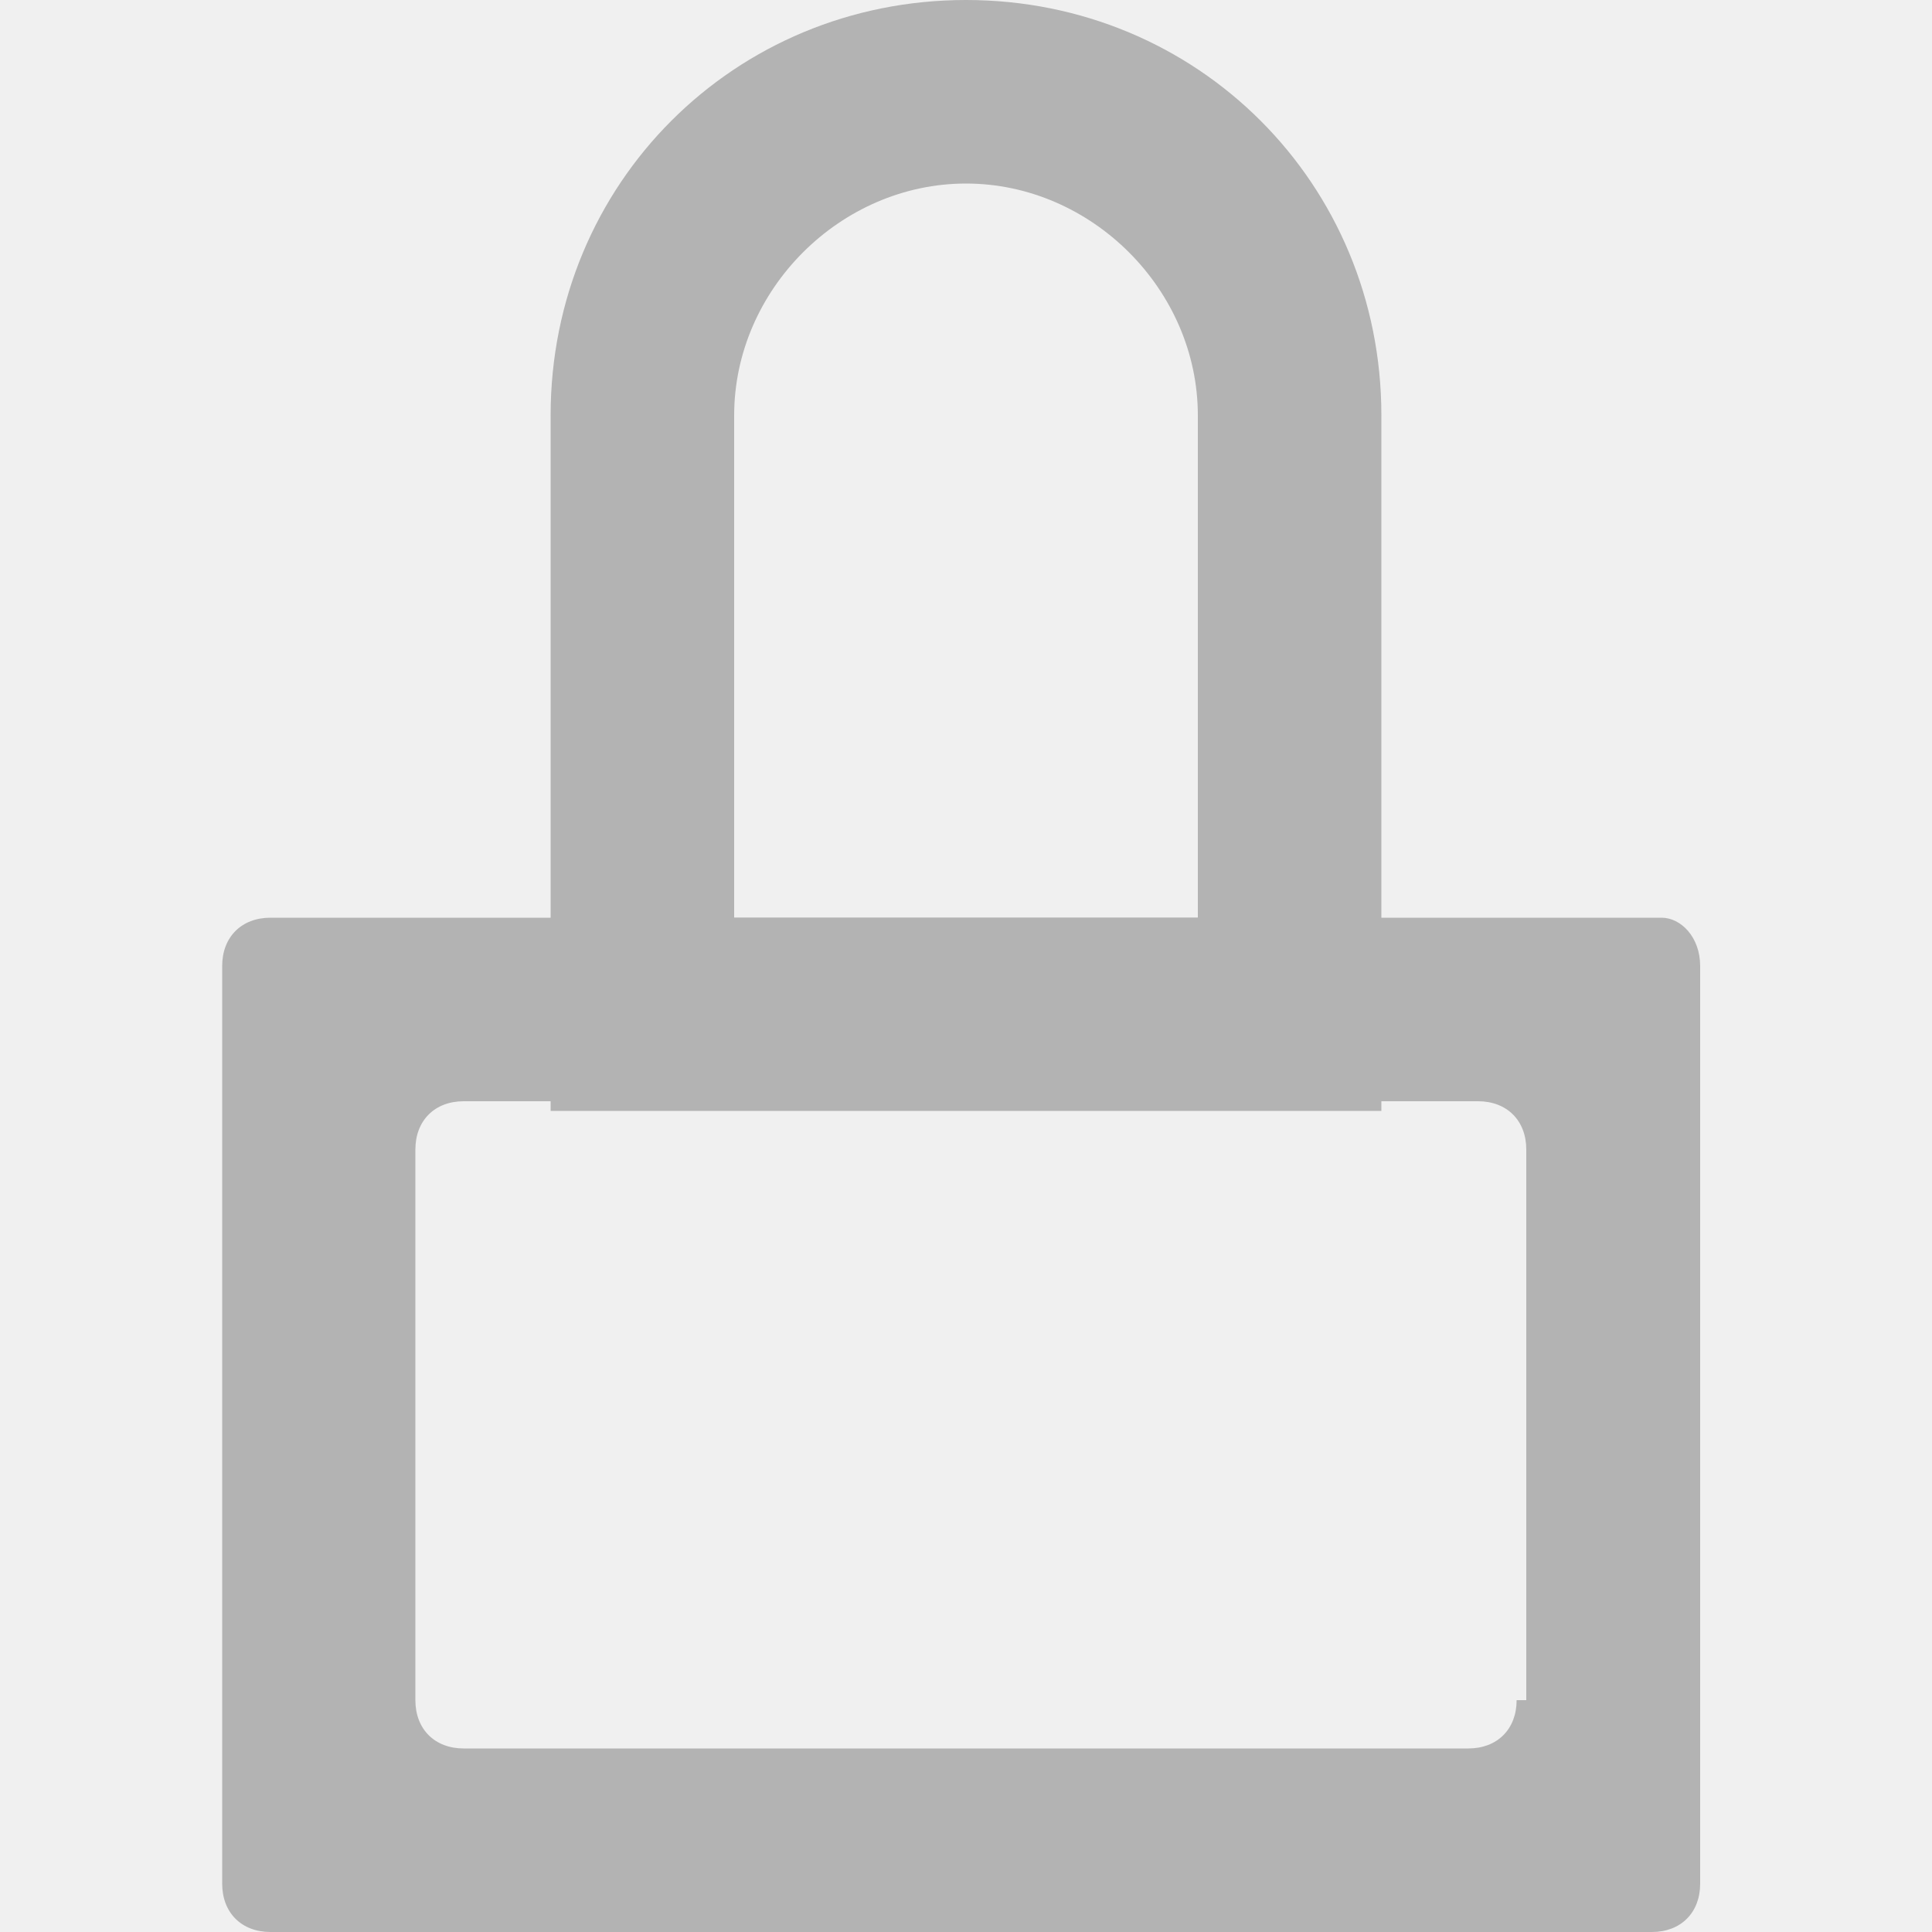
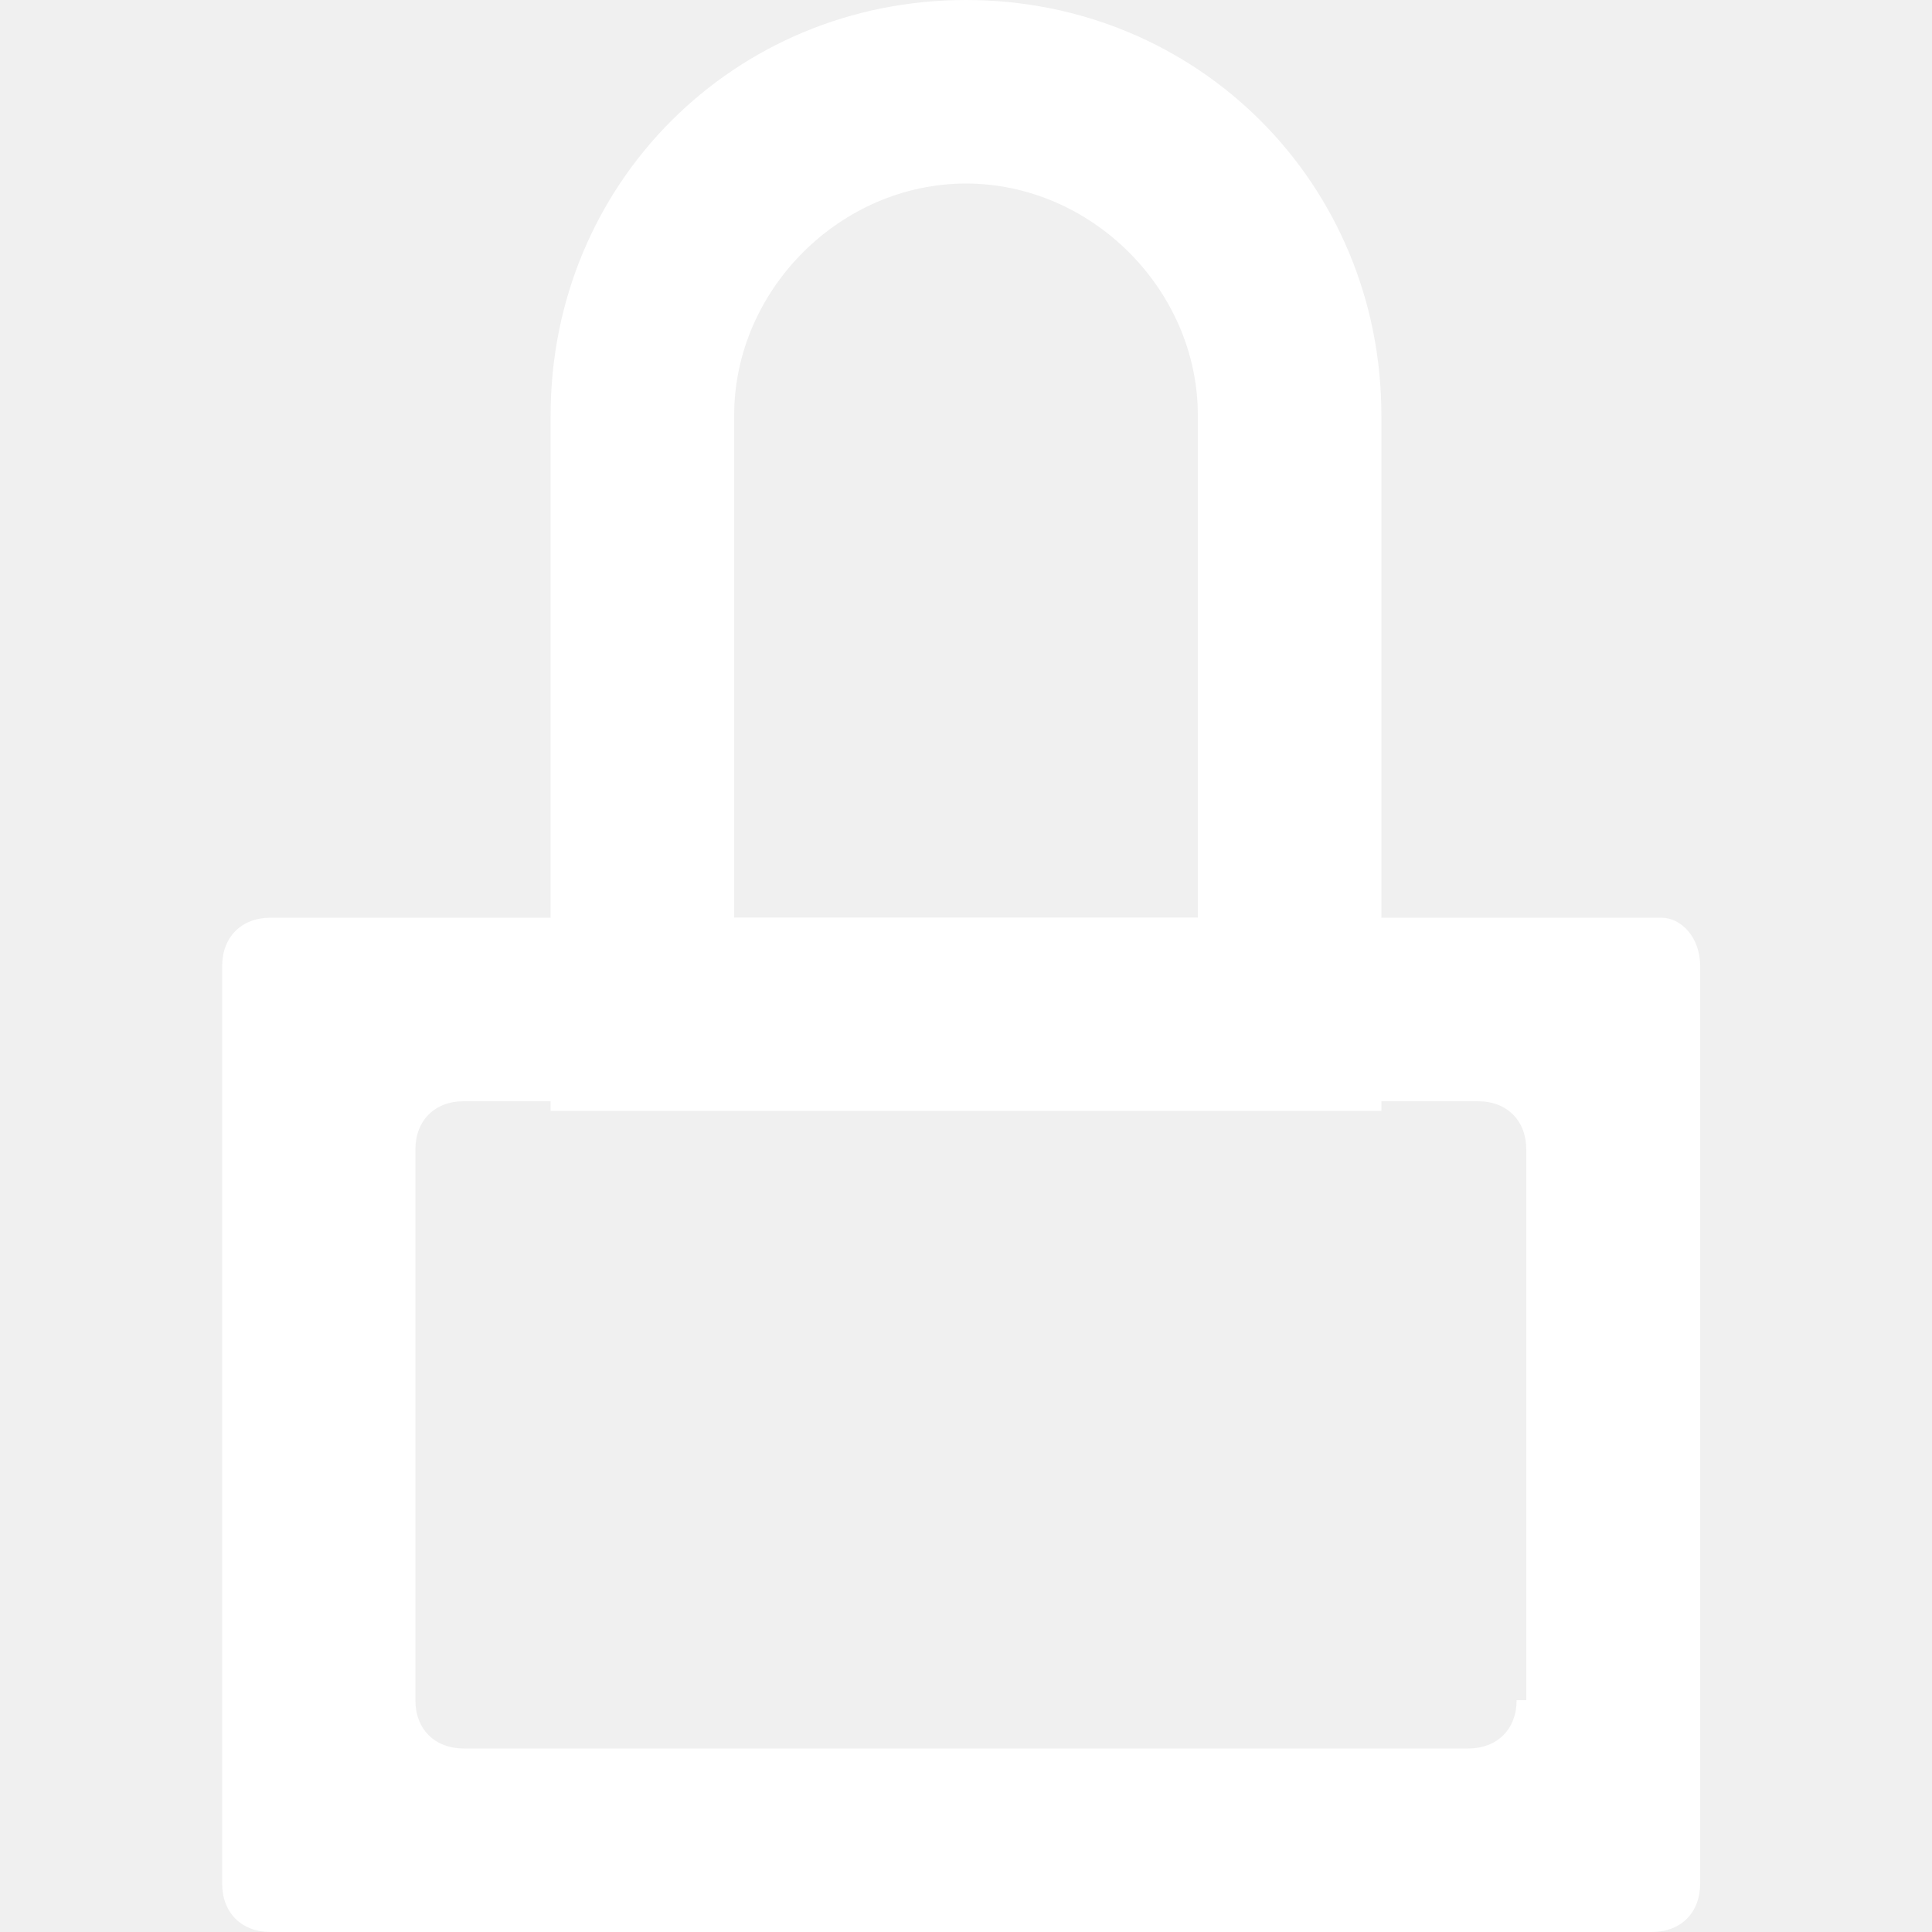
<svg xmlns="http://www.w3.org/2000/svg" version="1.1" id="Layer_1" x="0px" y="0px" viewBox="0 0 20 20" enable-background="new 0 0 20 20" xml:space="preserve">
-   <path fill="#B3B3B3" d="M17.2,9.5H2.8c-0.3,0-0.5,0.2-0.5,0.5v9.5c0,0.3,0.2,0.5,0.5,0.5h14.3c0.3,0,0.5-0.2,0.5-0.5V10  C17.6,9.7,17.4,9.5,17.2,9.5z M15.7,17.6c0,0.3-0.2,0.5-0.5,0.5H4.8c-0.3,0-0.5-0.2-0.5-0.5v-5.7c0-0.3,0.2-0.5,0.5-0.5h10.5  c0.3,0,0.5,0.2,0.5,0.5V17.6z" />
-   <path fill="#B3B3B3" d="M10,0C7.6,0,5.7,1.9,5.7,4.3v7.2h8.6V4.3C14.3,1.9,12.4,0,10,0z M12.4,9.5H7.6V4.3c0-1.3,1.1-2.4,2.4-2.4  c1.3,0,2.4,1.1,2.4,2.4V9.5z" />
+   <path fill="#FFFFFF" d="M17.2,9.5H2.8c-0.3,0-0.5,0.2-0.5,0.5v9.5c0,0.3,0.2,0.5,0.5,0.5h14.3c0.3,0,0.5-0.2,0.5-0.5V10  C17.6,9.7,17.4,9.5,17.2,9.5z M15.7,17.6c0,0.3-0.2,0.5-0.5,0.5H4.8c-0.3,0-0.5-0.2-0.5-0.5v-5.7c0-0.3,0.2-0.5,0.5-0.5h10.5  c0.3,0,0.5,0.2,0.5,0.5V17.6z" />
+   <path fill="#FFFFFF" d="M10,0C7.6,0,5.7,1.9,5.7,4.3v7.2h8.6V4.3C14.3,1.9,12.4,0,10,0z M12.4,9.5H7.6V4.3c0-1.3,1.1-2.4,2.4-2.4  c1.3,0,2.4,1.1,2.4,2.4V9.5z" />
</svg>
